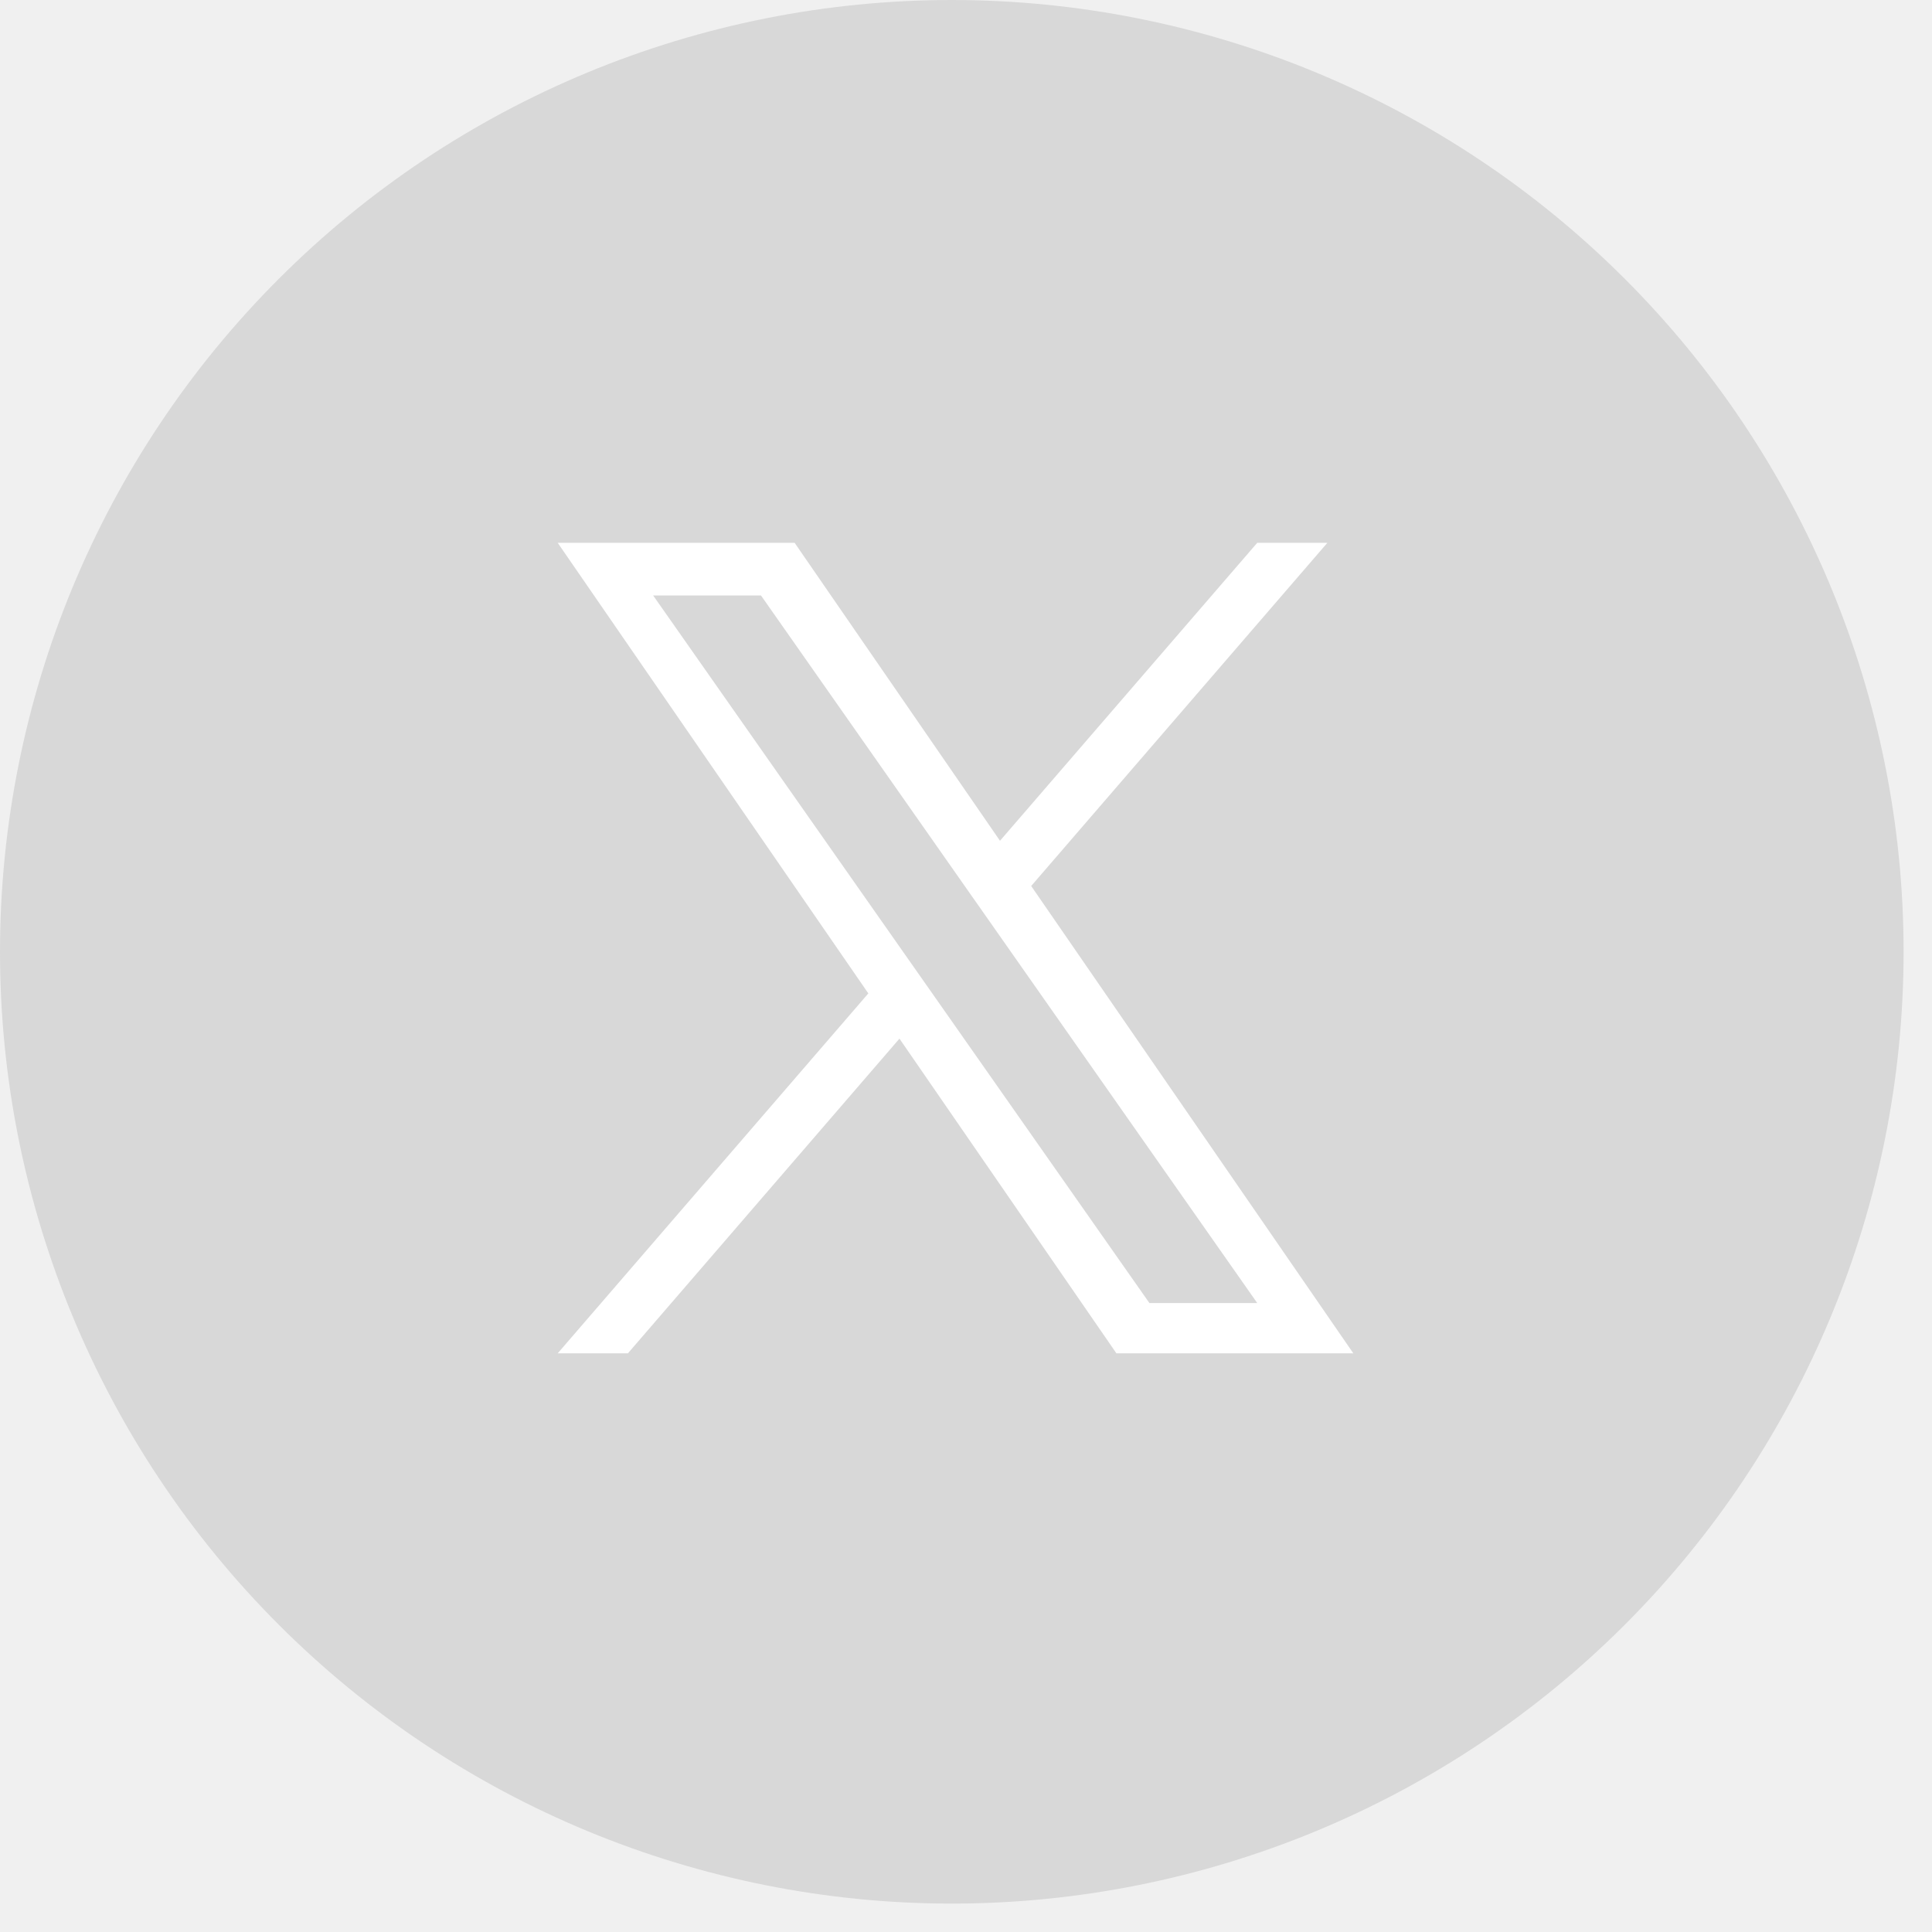
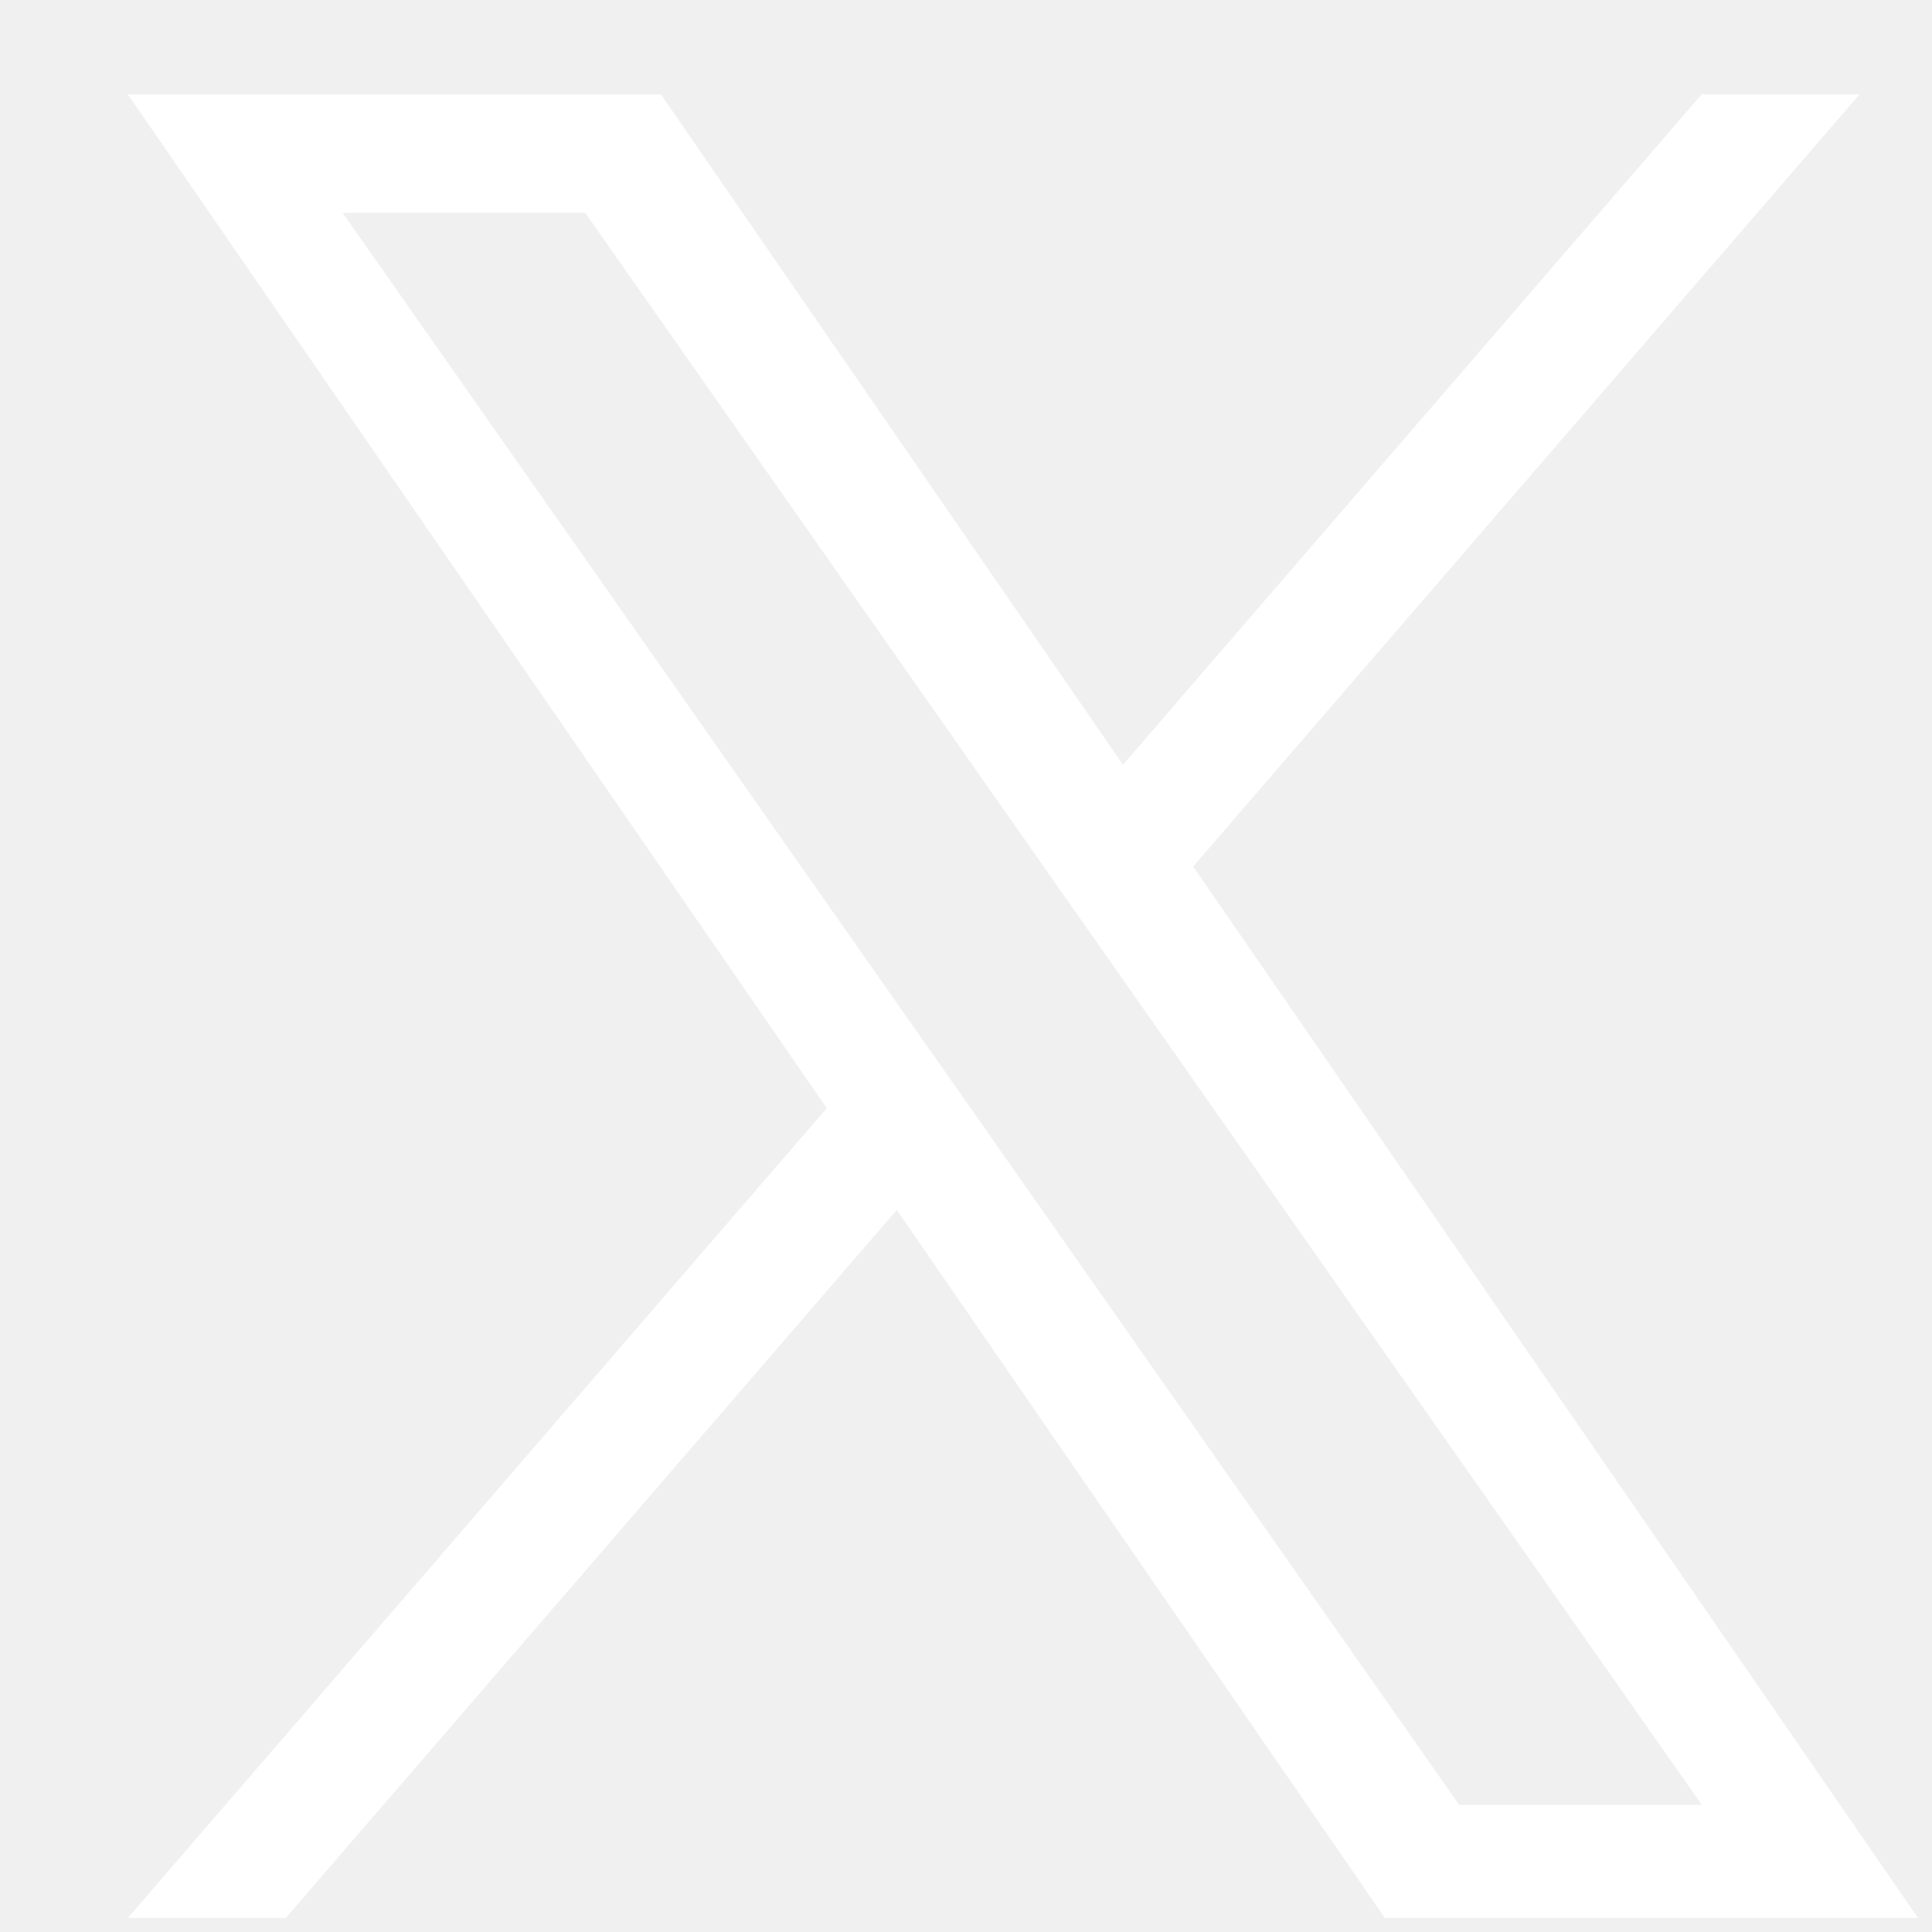
- <svg xmlns="http://www.w3.org/2000/svg" width="27" height="27" viewBox="0 0 27 27" fill="none">
-   <path d="M13.301 0C9.774 0 6.389 1.402 3.897 3.896C1.402 6.39 0.001 9.774 0 13.301C0 16.828 1.403 20.213 3.897 22.707C6.389 25.201 9.774 26.603 13.301 26.603C16.828 26.603 20.214 25.201 22.706 22.707C25.2 20.213 26.603 16.828 26.603 13.301C26.603 9.775 25.2 6.389 22.706 3.896C20.214 1.402 16.828 0 13.301 0Z" fill="#D8D8D8" />
-   <path d="M14.411 12.382L18.55 7.586H17.57L13.975 11.75L11.105 7.586H7.794L12.135 13.883L7.794 18.913H8.775L12.57 14.515L15.602 18.913H18.913L14.411 12.382H14.411ZM13.068 13.939L12.628 13.312L9.128 8.322H10.635L13.459 12.349L13.899 12.976L17.57 18.21H16.063L13.068 13.939V13.939Z" fill="white" />
+ <svg xmlns="http://www.w3.org/2000/svg" width="12" height="12" viewBox="0 0 12 12" fill="none">
+   <path d="M7.411 5.382L11.55 0.586H10.569L6.975 4.75L4.105 0.586H0.794L5.135 6.883L0.794 11.913H1.775L5.57 7.515L8.602 11.913H11.913L7.411 5.382H7.411ZM6.068 6.939L5.628 6.312L2.128 1.322H3.635L6.459 5.349L6.899 5.976L10.57 11.21H9.063L6.068 6.939V6.939Z" fill="white" />
</svg>
